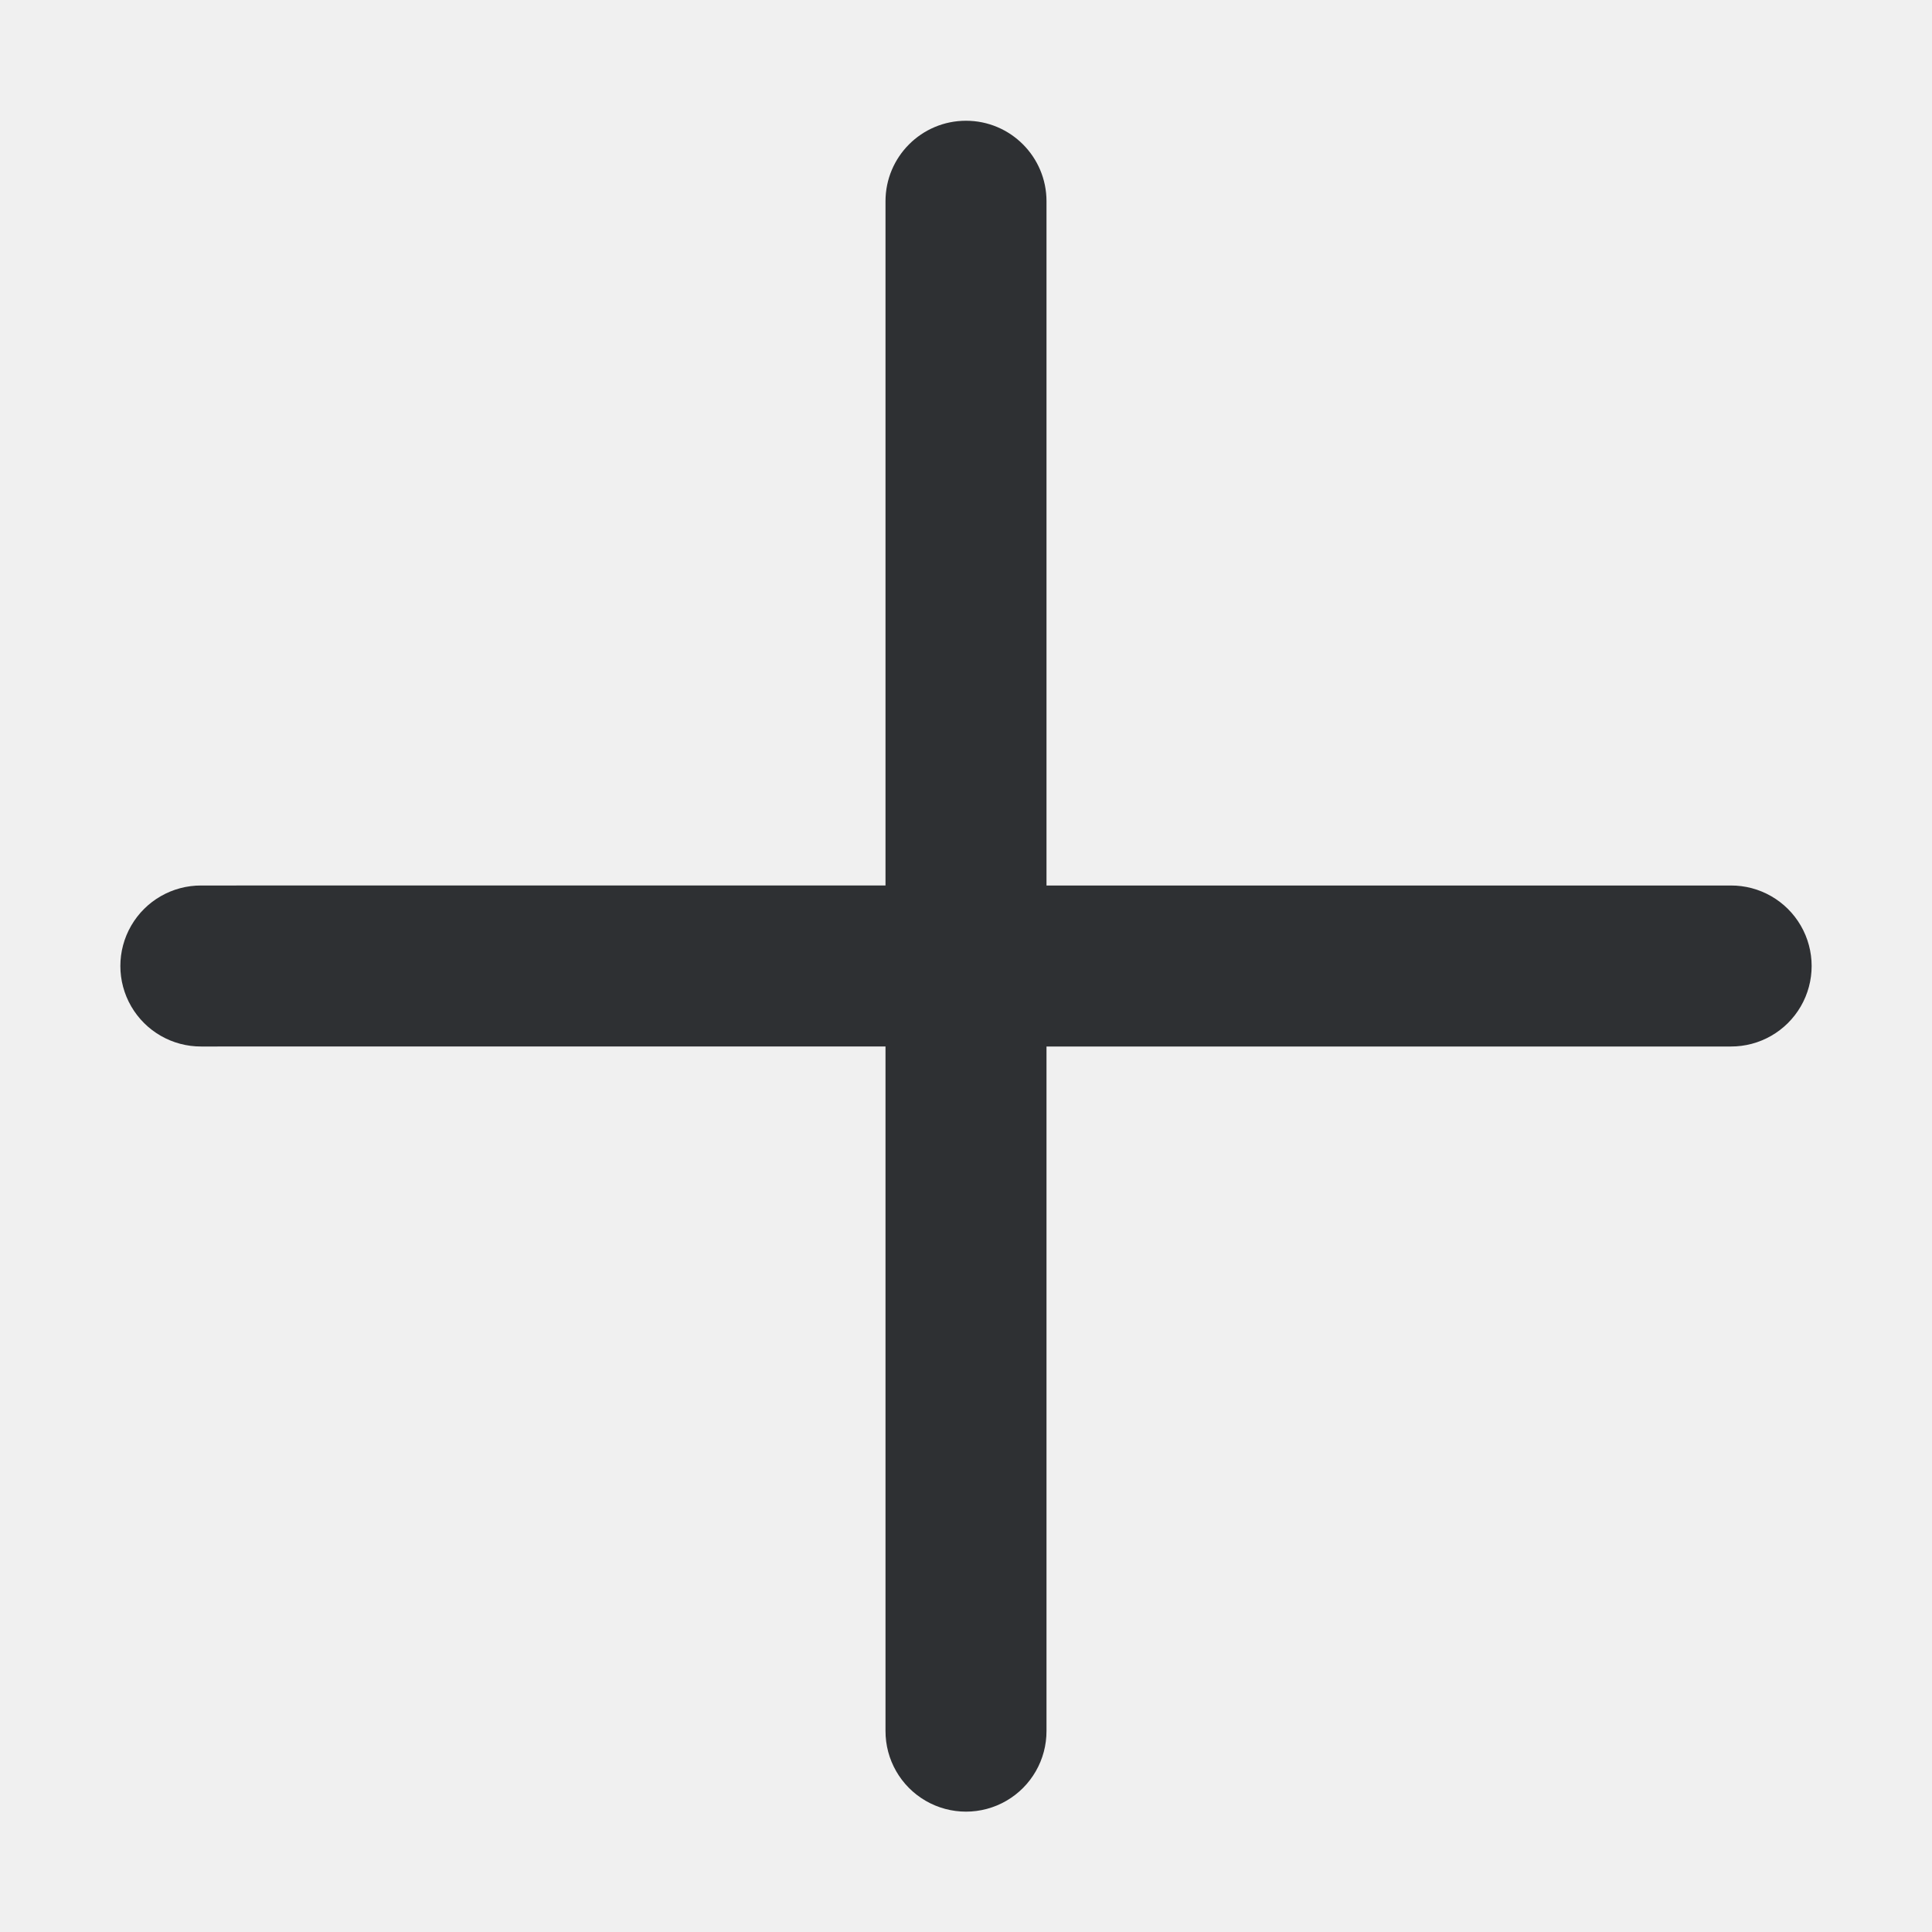
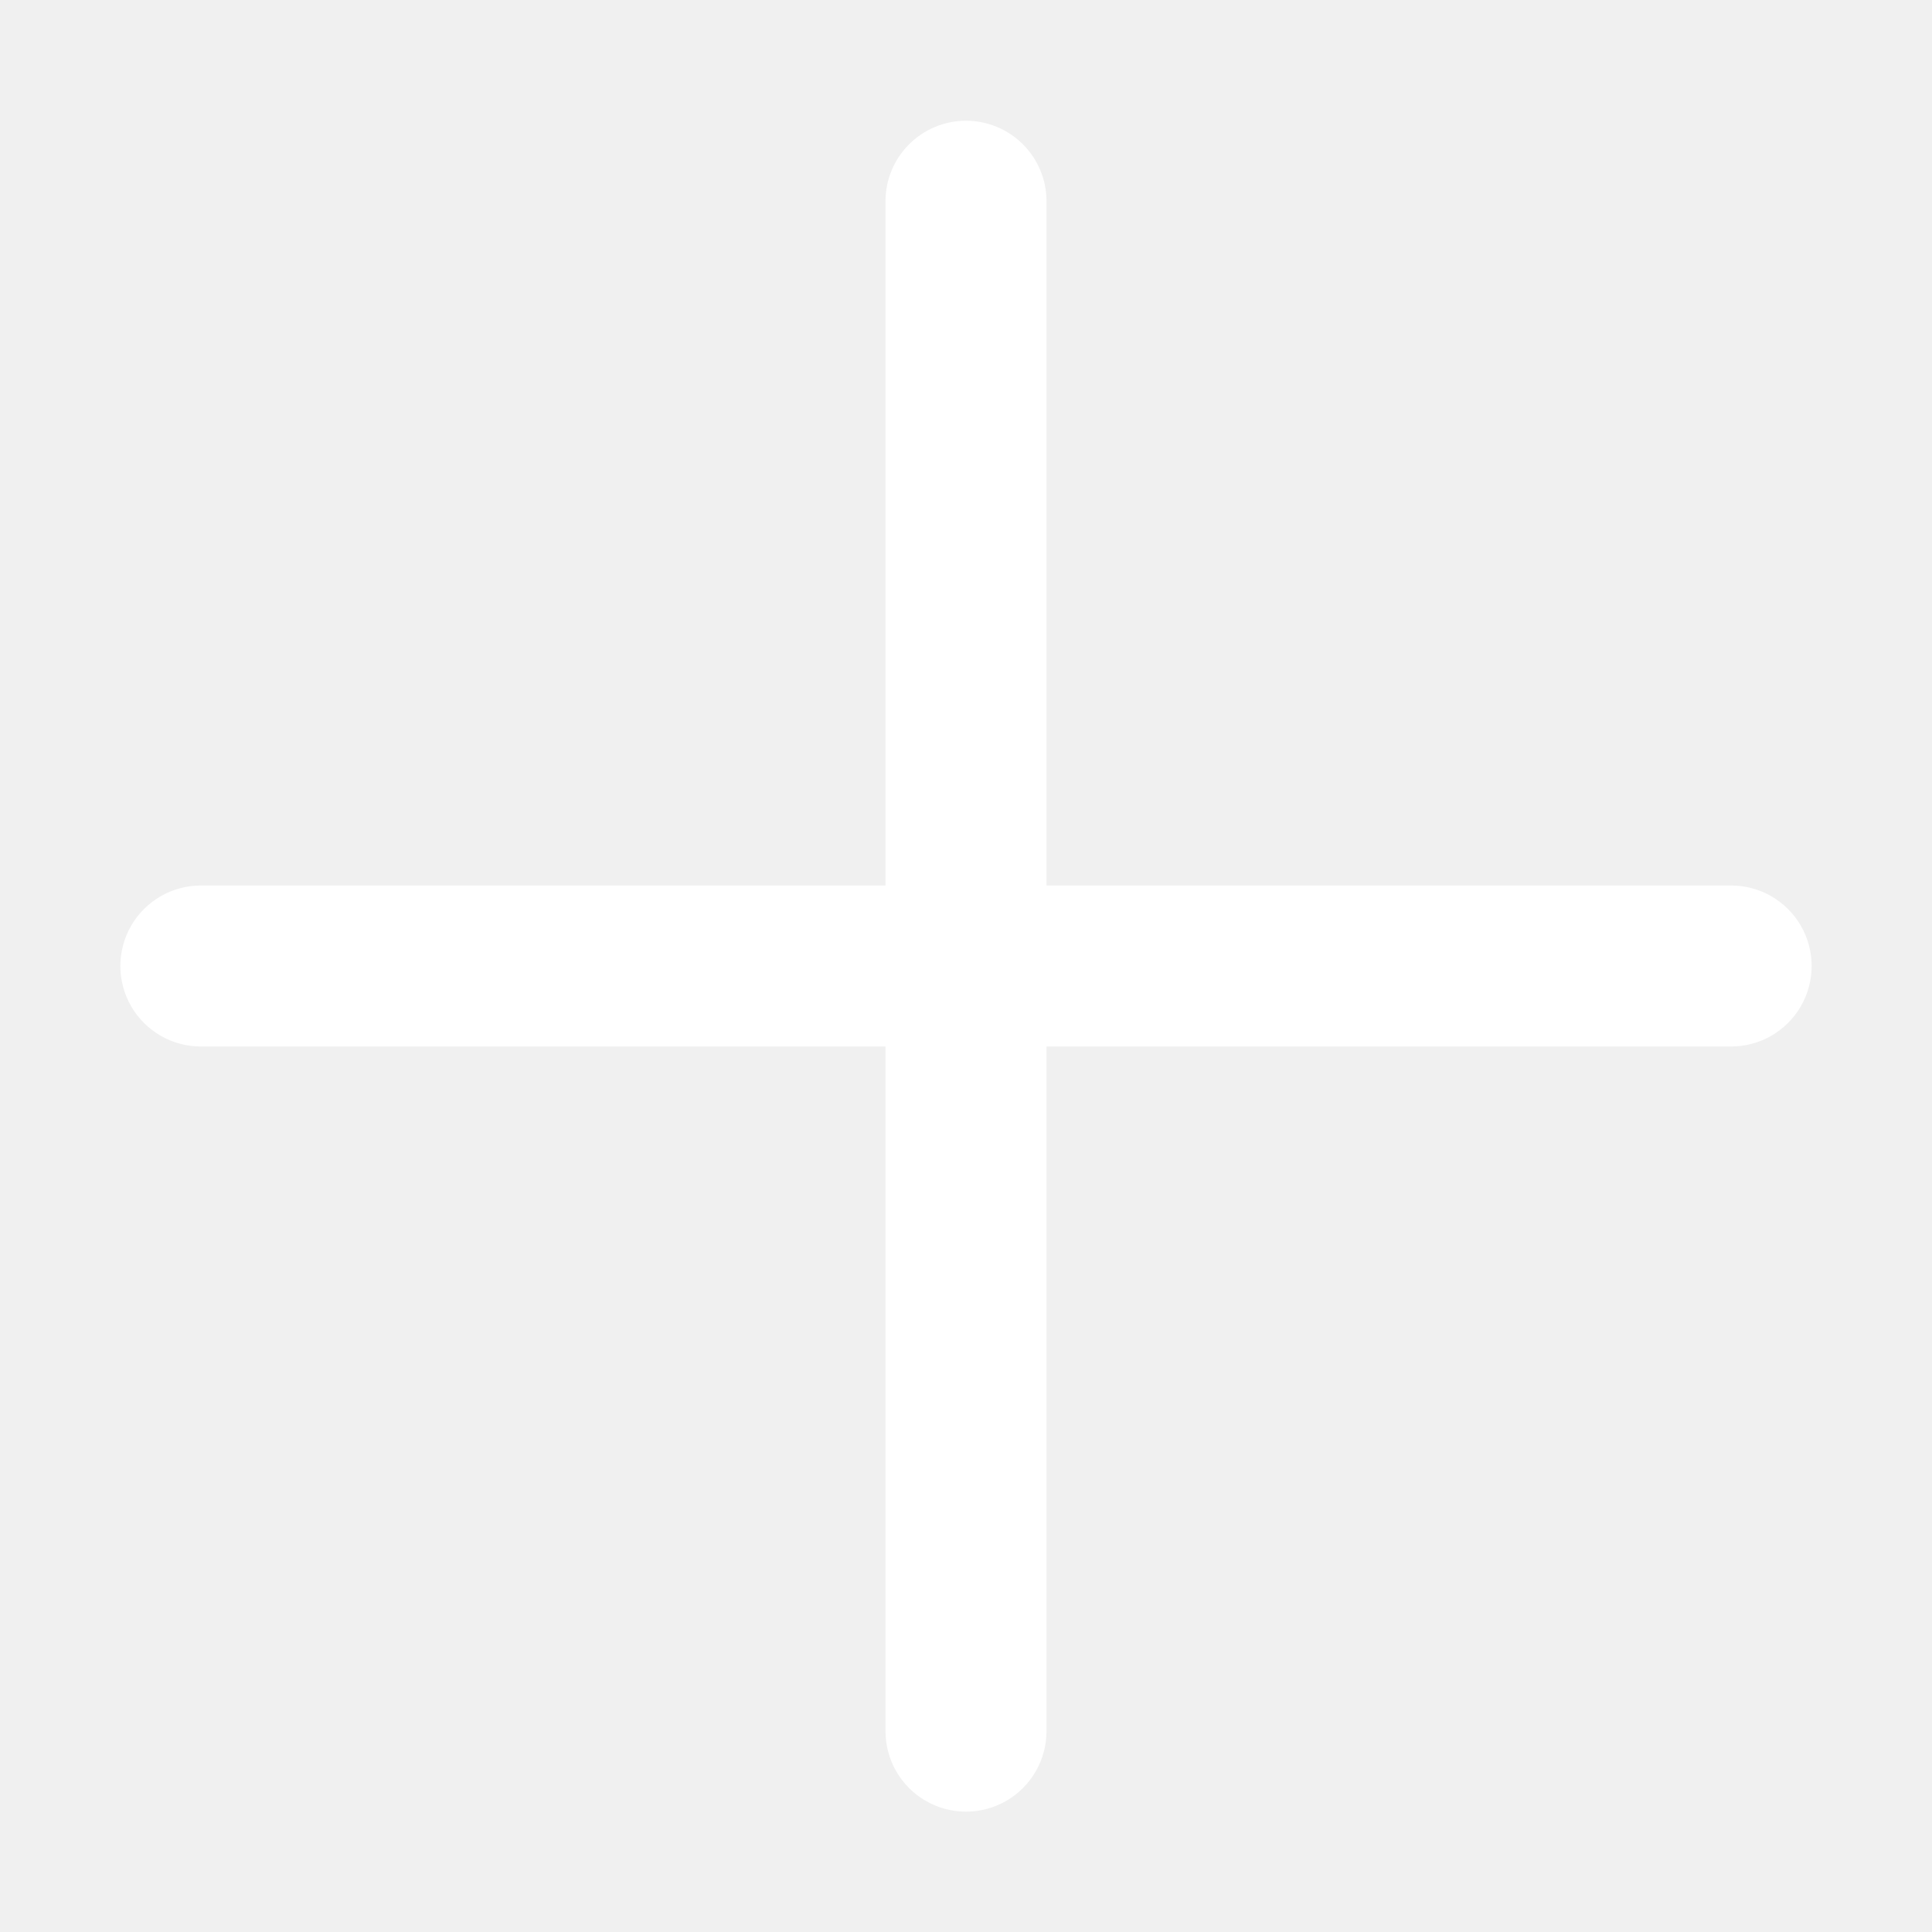
- <svg xmlns="http://www.w3.org/2000/svg" t="1672378502587" class="icon" viewBox="0 0 1024 1024" version="1.1" p-id="2988" width="200" height="200">
-   <path d="M512 64a42.667 42.667 0 0 1 42.667 42.667v362.667h362.667a42.667 42.667 0 1 1 0 85.333H554.667v362.667a42.667 42.667 0 1 1-85.333 0V554.645L106.667 554.667a42.667 42.667 0 1 1 0-85.333l362.667-0.021V106.667a42.667 42.667 0 0 1 42.667-42.667z" fill="#2E3033" p-id="2989" />
+ <svg xmlns="http://www.w3.org/2000/svg" t="1672384484882" class="icon" viewBox="0 0 1024 1024" version="1.1" p-id="3298" width="200" height="200">
+   <path d="M512 64a42.667 42.667 0 0 1 42.667 42.667v362.667h362.667a42.667 42.667 0 1 1 0 85.333H554.667v362.667a42.667 42.667 0 1 1-85.333 0V554.645L106.667 554.667a42.667 42.667 0 1 1 0-85.333l362.667-0.021V106.667a42.667 42.667 0 0 1 42.667-42.667z" fill="#ffffff" p-id="3299" />
</svg>
